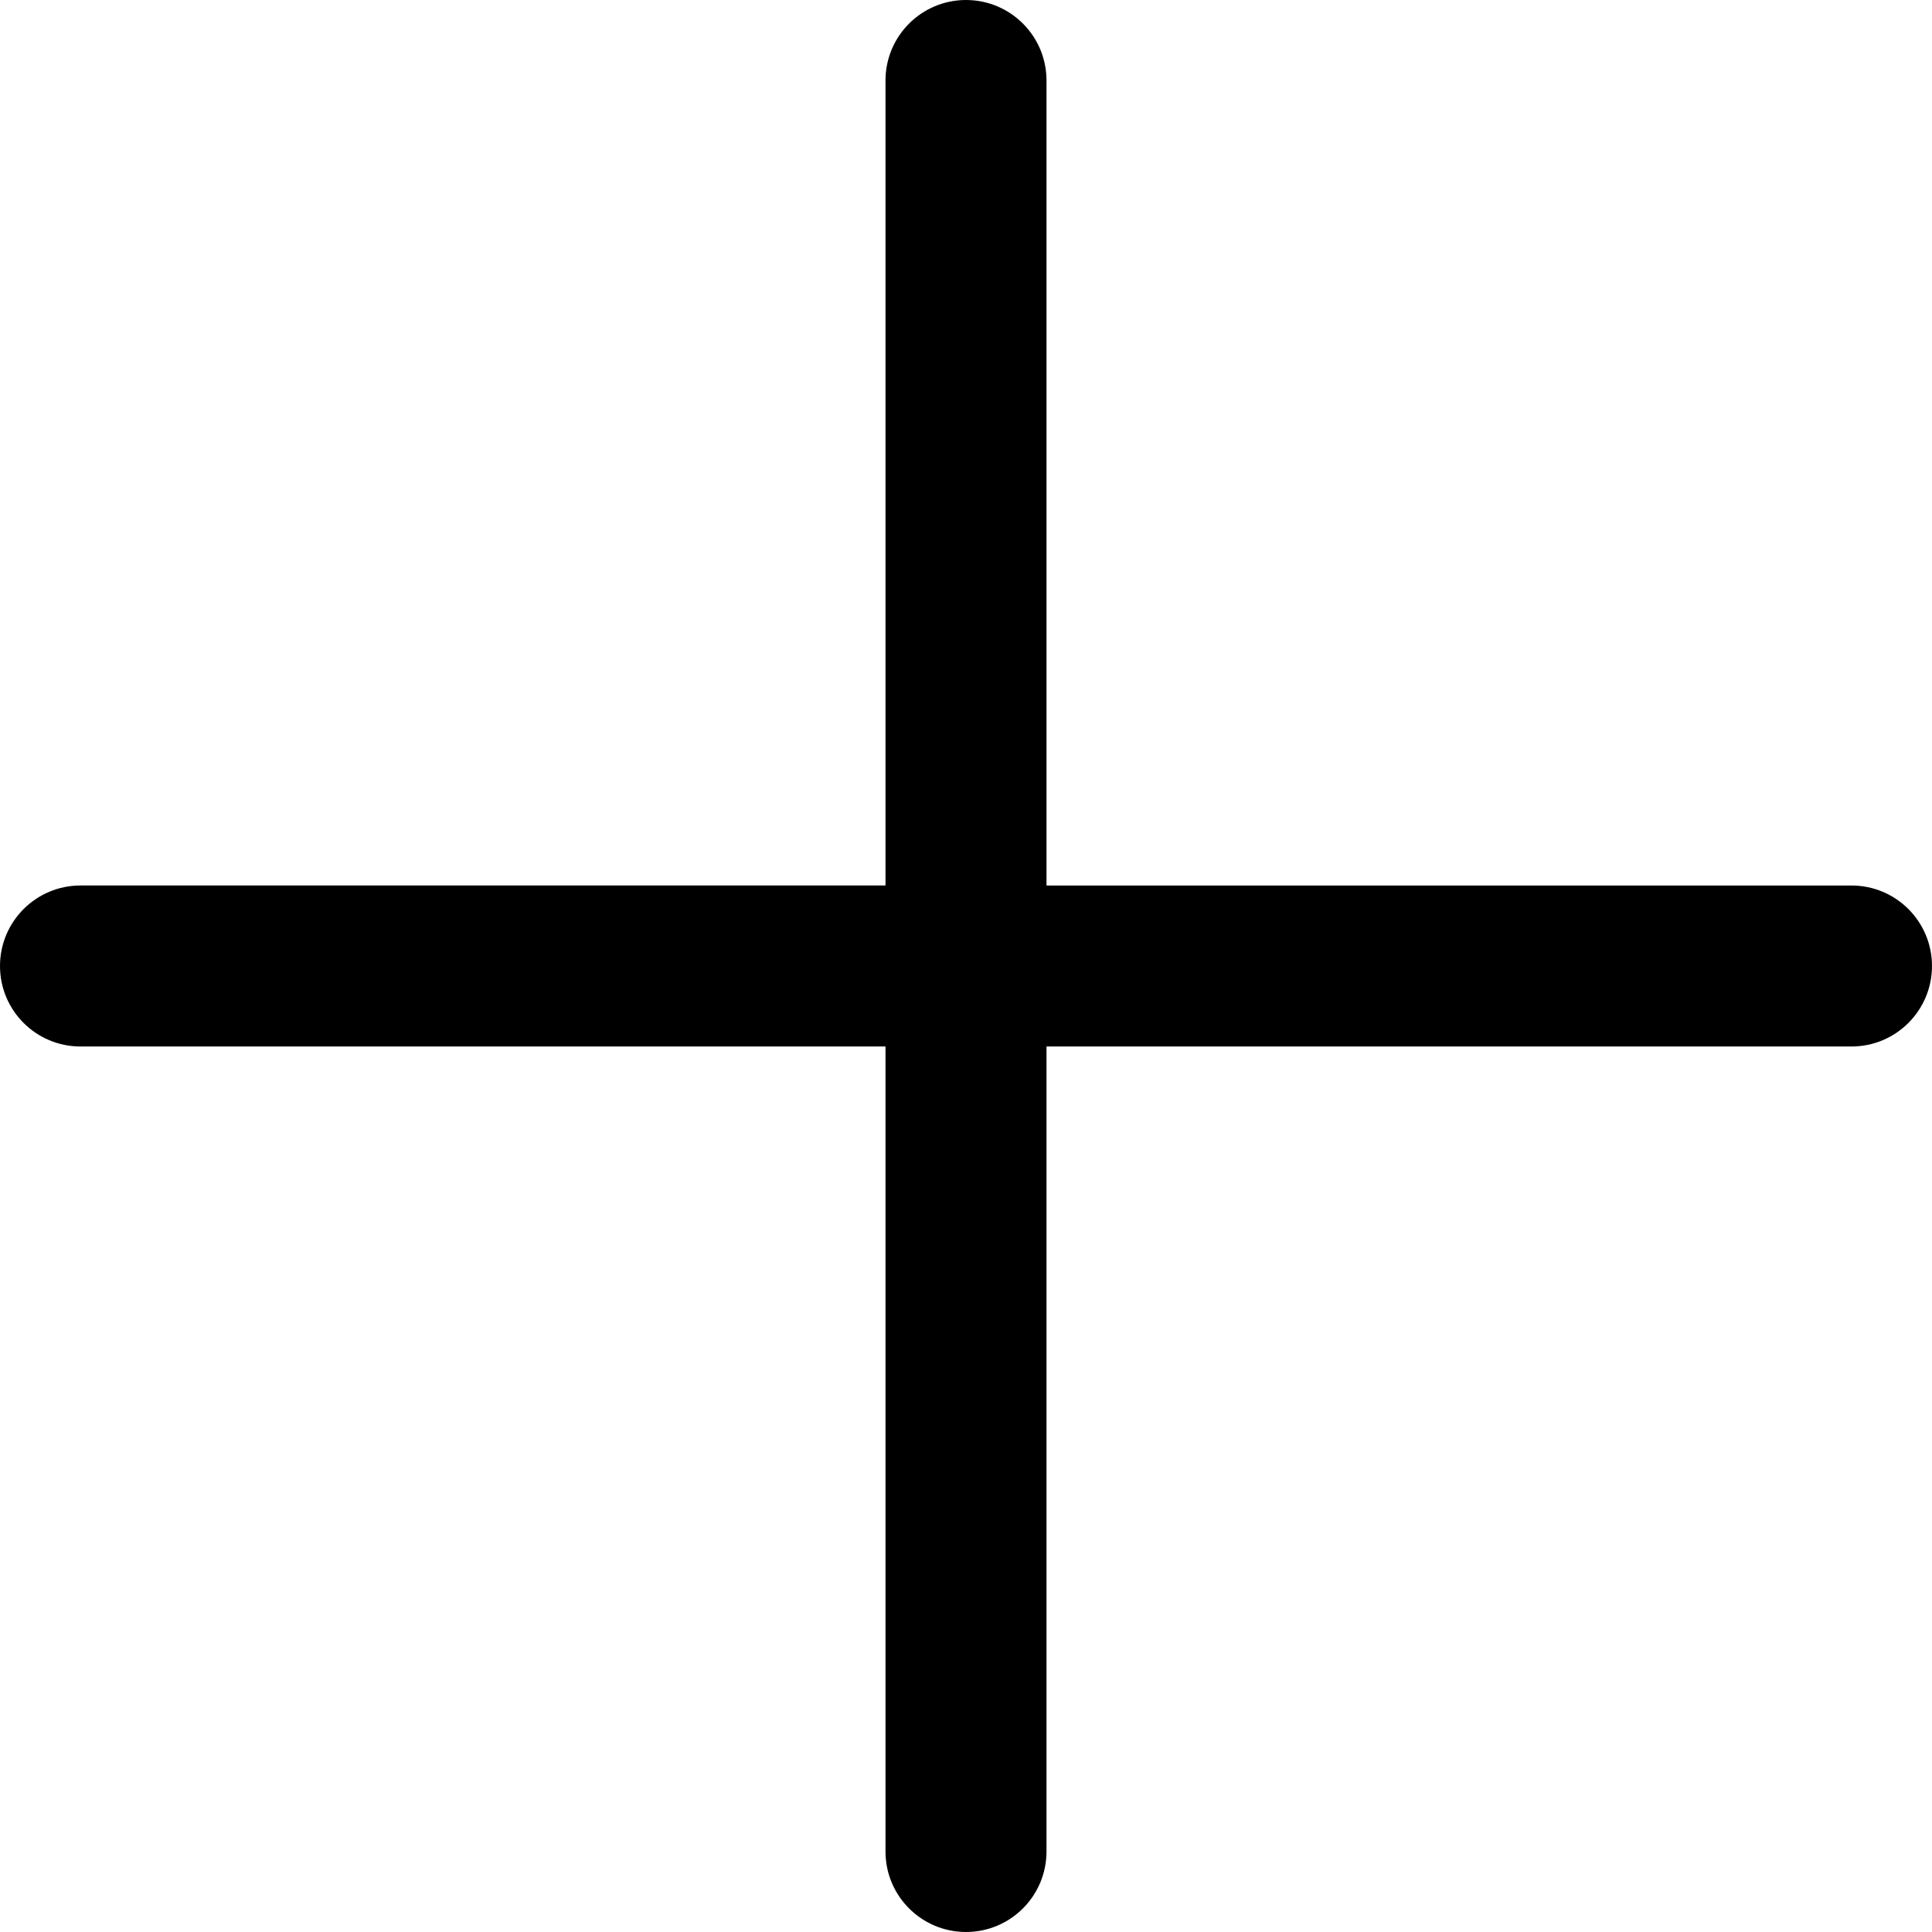
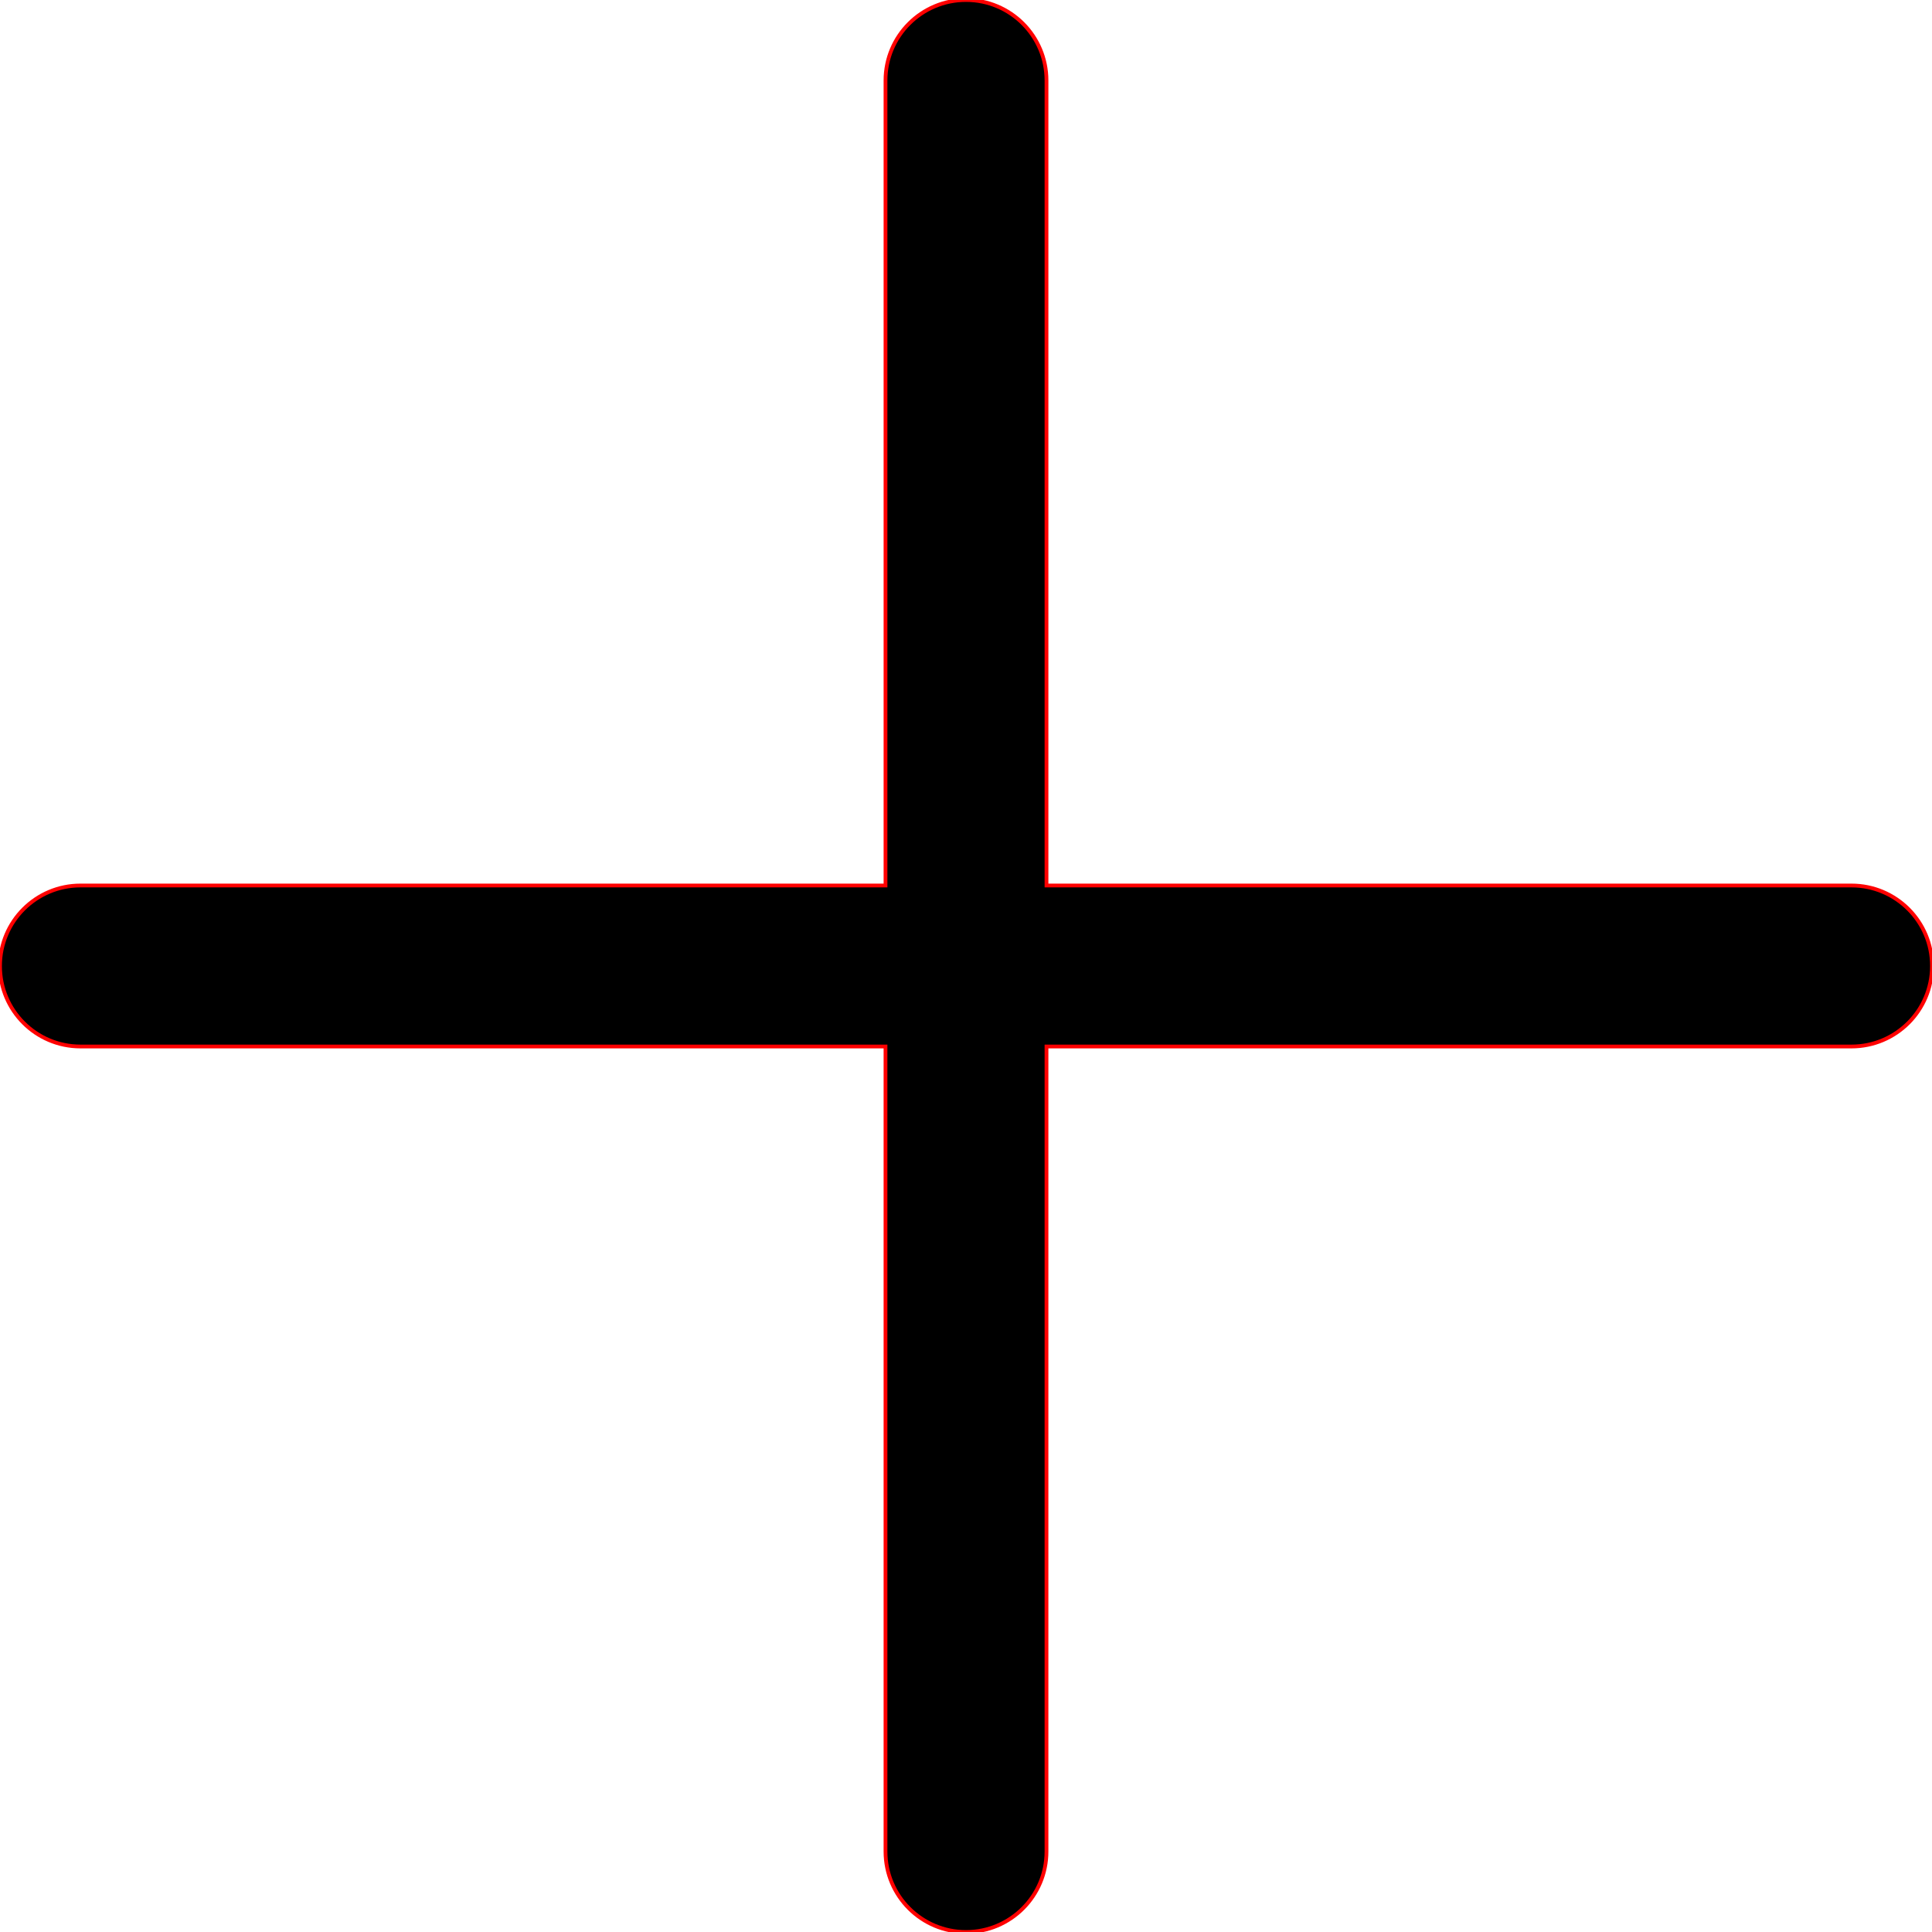
<svg xmlns="http://www.w3.org/2000/svg" version="1.1" id="Capa_1" x="0px" y="0px" viewBox="0 0 512 512" style="enable-background:new 0 0 512 512;" xml:space="preserve" width="512" height="512">
  <g>
-     <path d="M490.667,234.667H277.333V21.333C277.333,9.551,267.782,0,256,0c-11.782,0-21.333,9.551-21.333,21.333v213.333H21.333   C9.551,234.667,0,244.218,0,256c0,11.782,9.551,21.333,21.333,21.333h213.333v213.333c0,11.782,9.551,21.333,21.333,21.333   c11.782,0,21.333-9.551,21.333-21.333V277.333h213.333c11.782,0,21.333-9.551,21.333-21.333   C512,244.218,502.449,234.667,490.667,234.667z" />
+     <path d="M490.667,234.667H277.333V21.333C277.333,9.551,267.782,0,256,0c-11.782,0-21.333,9.551-21.333,21.333v213.333H21.333   C9.551,234.667,0,244.218,0,256c0,11.782,9.551,21.333,21.333,21.333h213.333v213.333c0,11.782,9.551,21.333,21.333,21.333   c11.782,0,21.333-9.551,21.333-21.333V277.333h213.333c11.782,0,21.333-9.551,21.333-21.333   C512,244.218,502.449,234.667,490.667,234.667z" stroke="red" />
  </g>
</svg>
